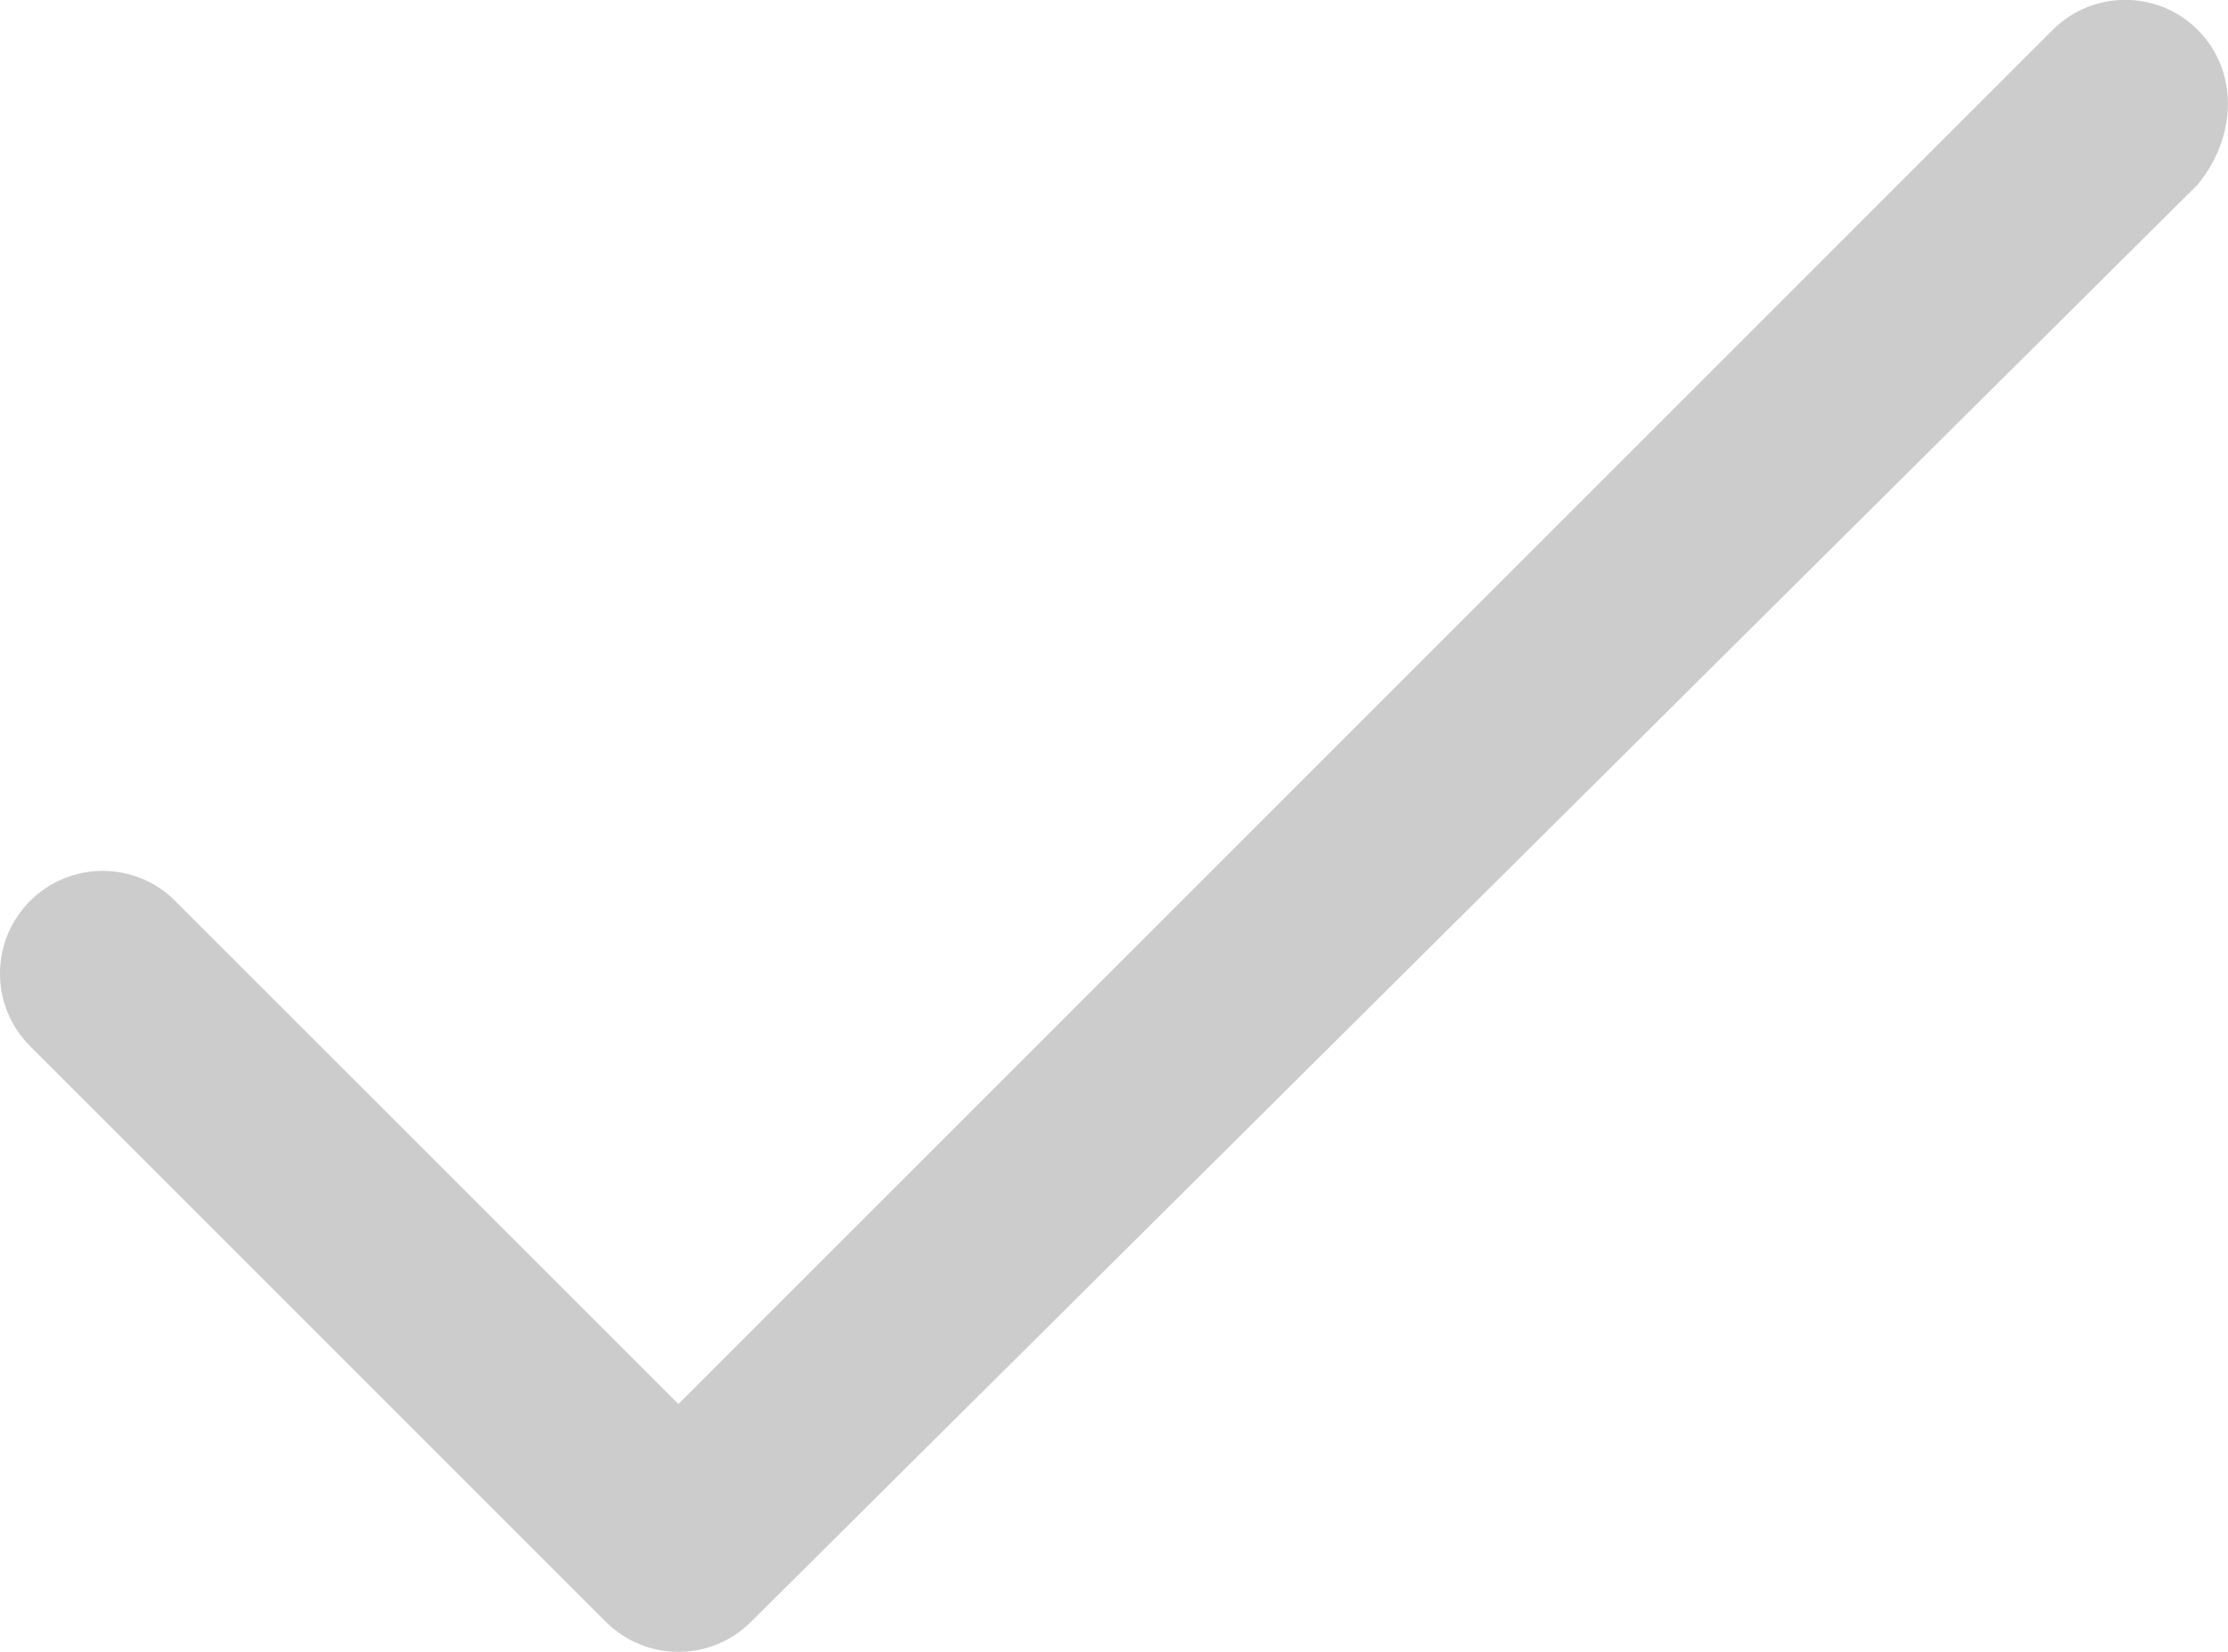
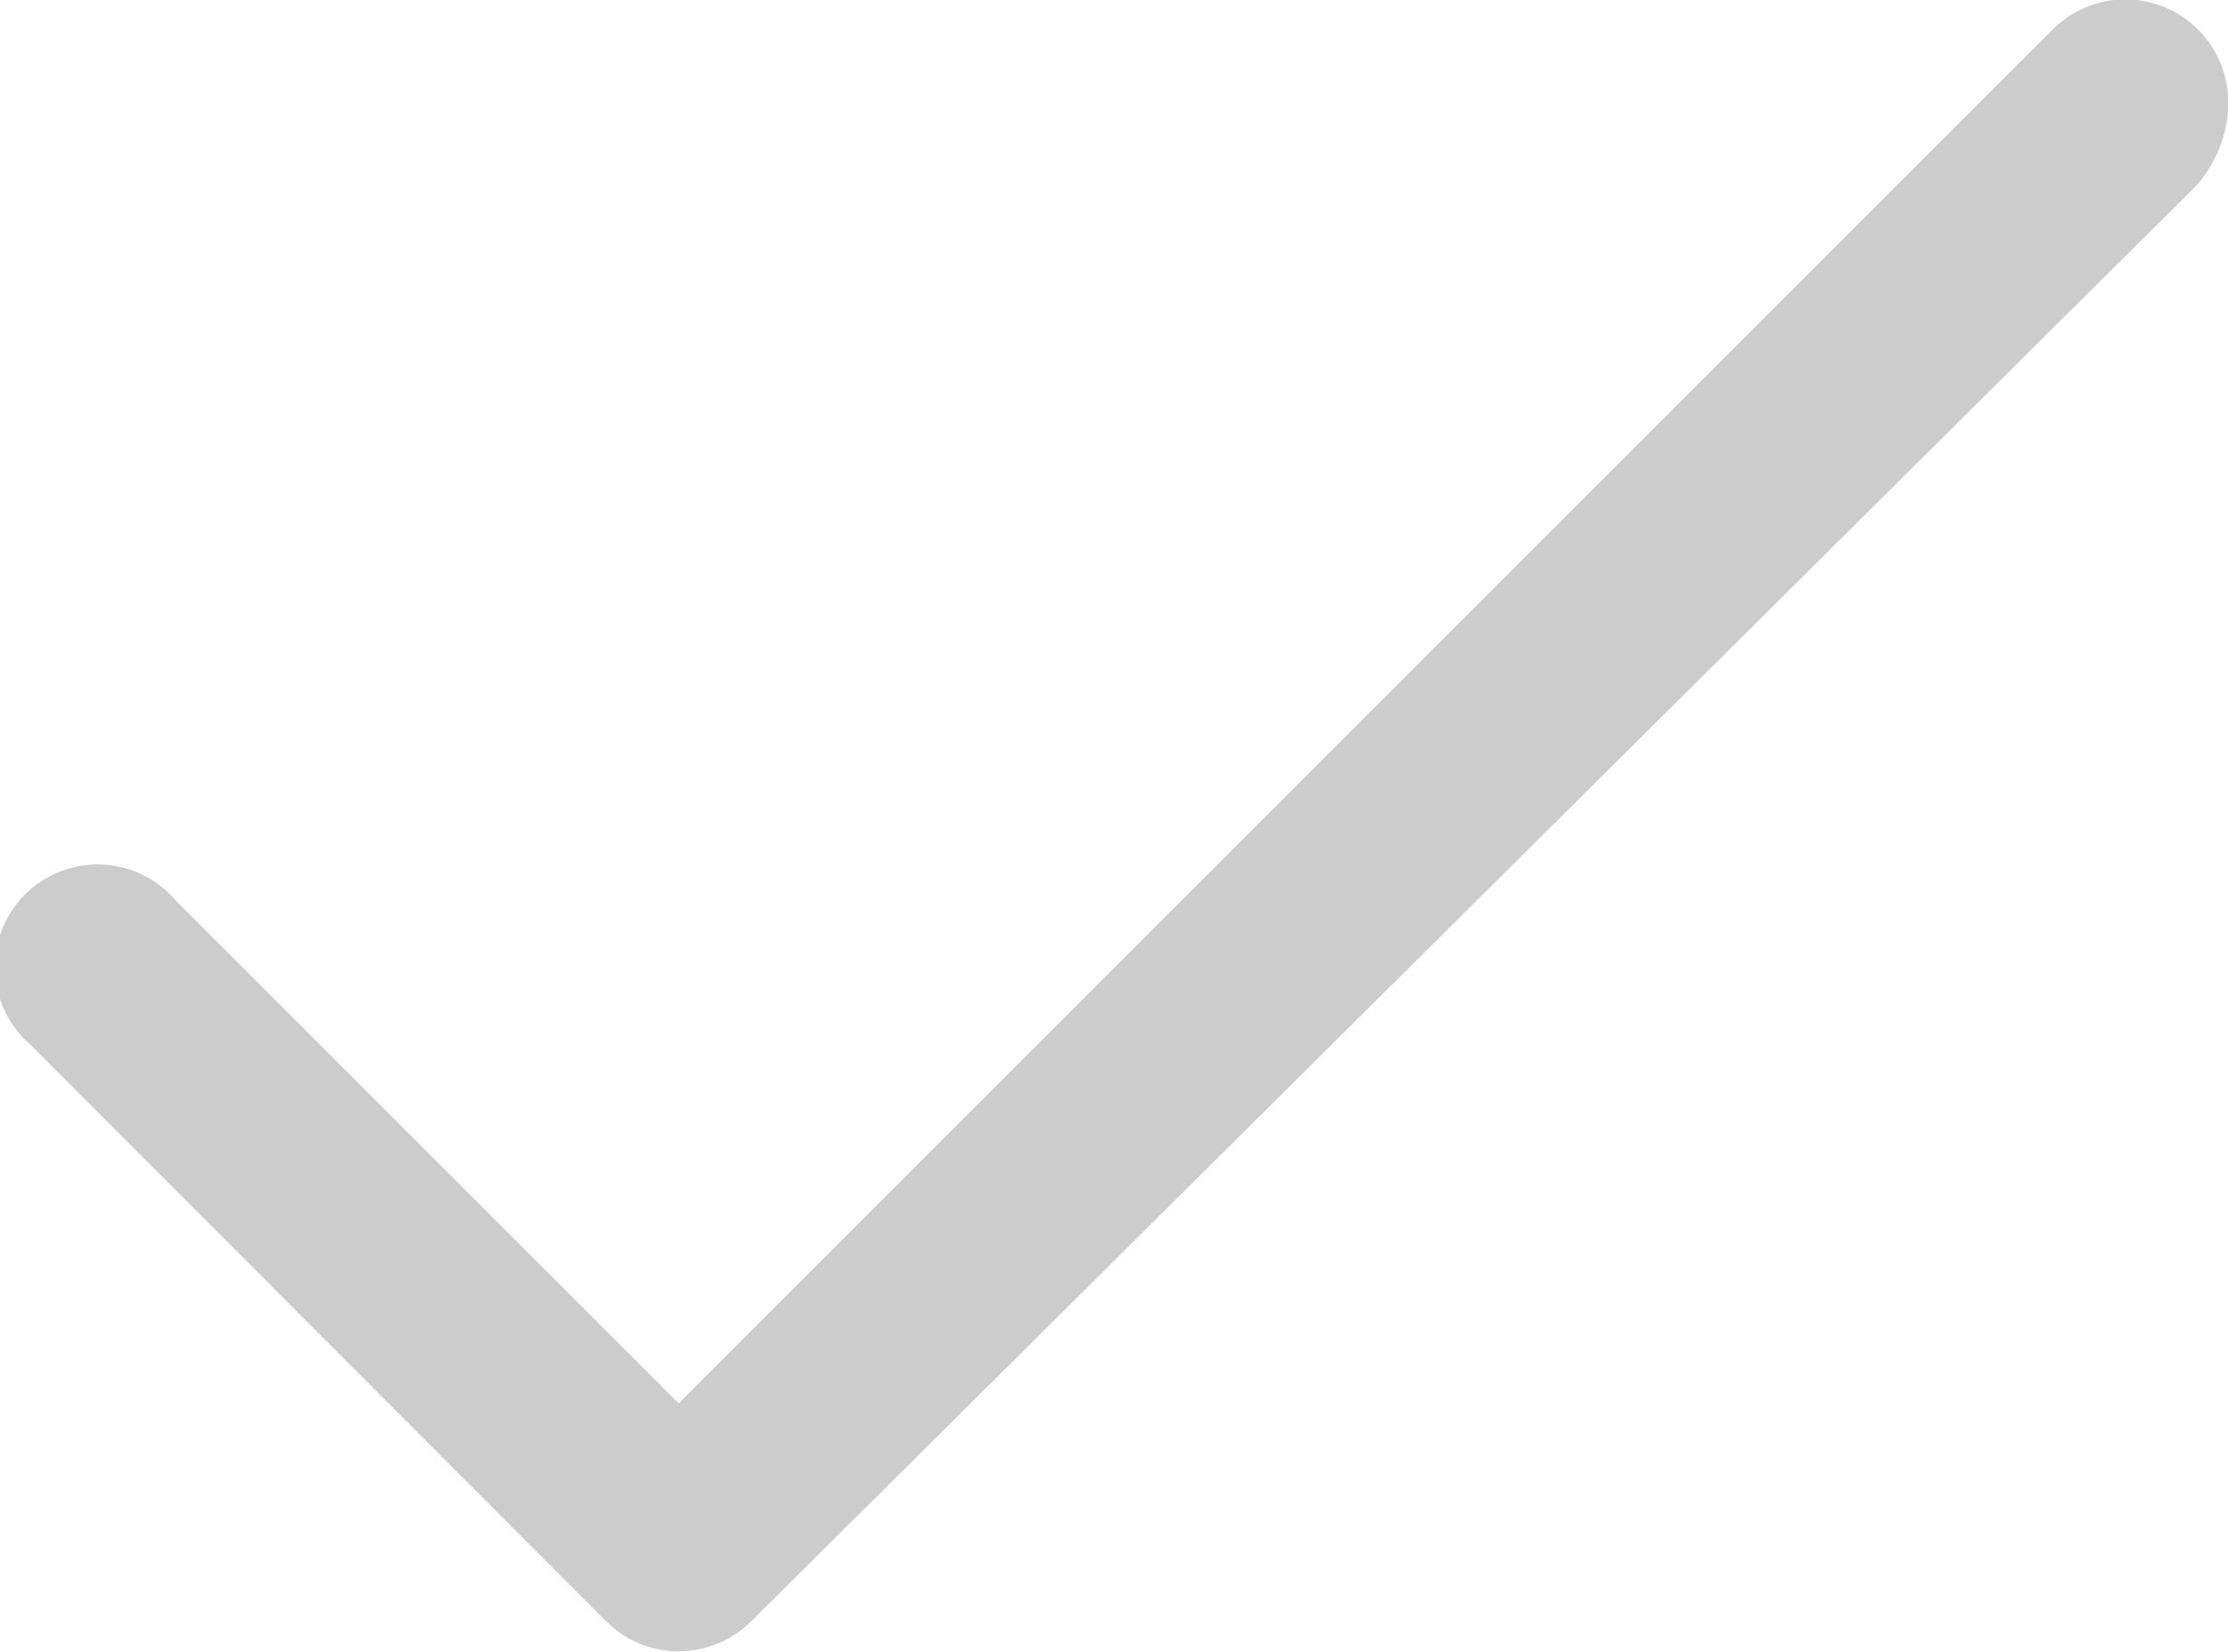
- <svg xmlns="http://www.w3.org/2000/svg" fill="rgba(0, 0, 0, 0.2)" x="0px" y="0px" width="21.698px" height="16.09px" viewBox="-82.357 4.875 21.698 16.09" enable-background="new -82.357 4.875 21.698 16.09" xml:space="preserve">
-   <path d="M-60.953,5.167c-0.391-0.391-1.023-0.391-1.414,0L-75.75,18.551l-4.9-4.9c-0.391-0.391-1.023-0.391-1.414,0 s-0.391,1.023,0,1.414l5.607,5.607c0.195,0.195,0.451,0.293,0.707,0.293s0.512-0.098,0.707-0.293l14.09-14.0 C-60.562,6.191-60.562,5.558-60.953,5.167z" />
+ <svg xmlns="http://www.w3.org/2000/svg" fill="rgba(0, 0, 0, 0.2)" width="21.7" height="16.09" viewBox="-82.36 4.88 21.7 16.09">
+   <path d="M-60.95 5.17a1 1 0 00-1.42 0l-13.38 13.38-4.9-4.9a1 1 0 10-1.41 1.41l5.6 5.61a1 1 0 001.42 0l14.09-14c.39-.48.39-1.11 0-1.5z" />
</svg>
